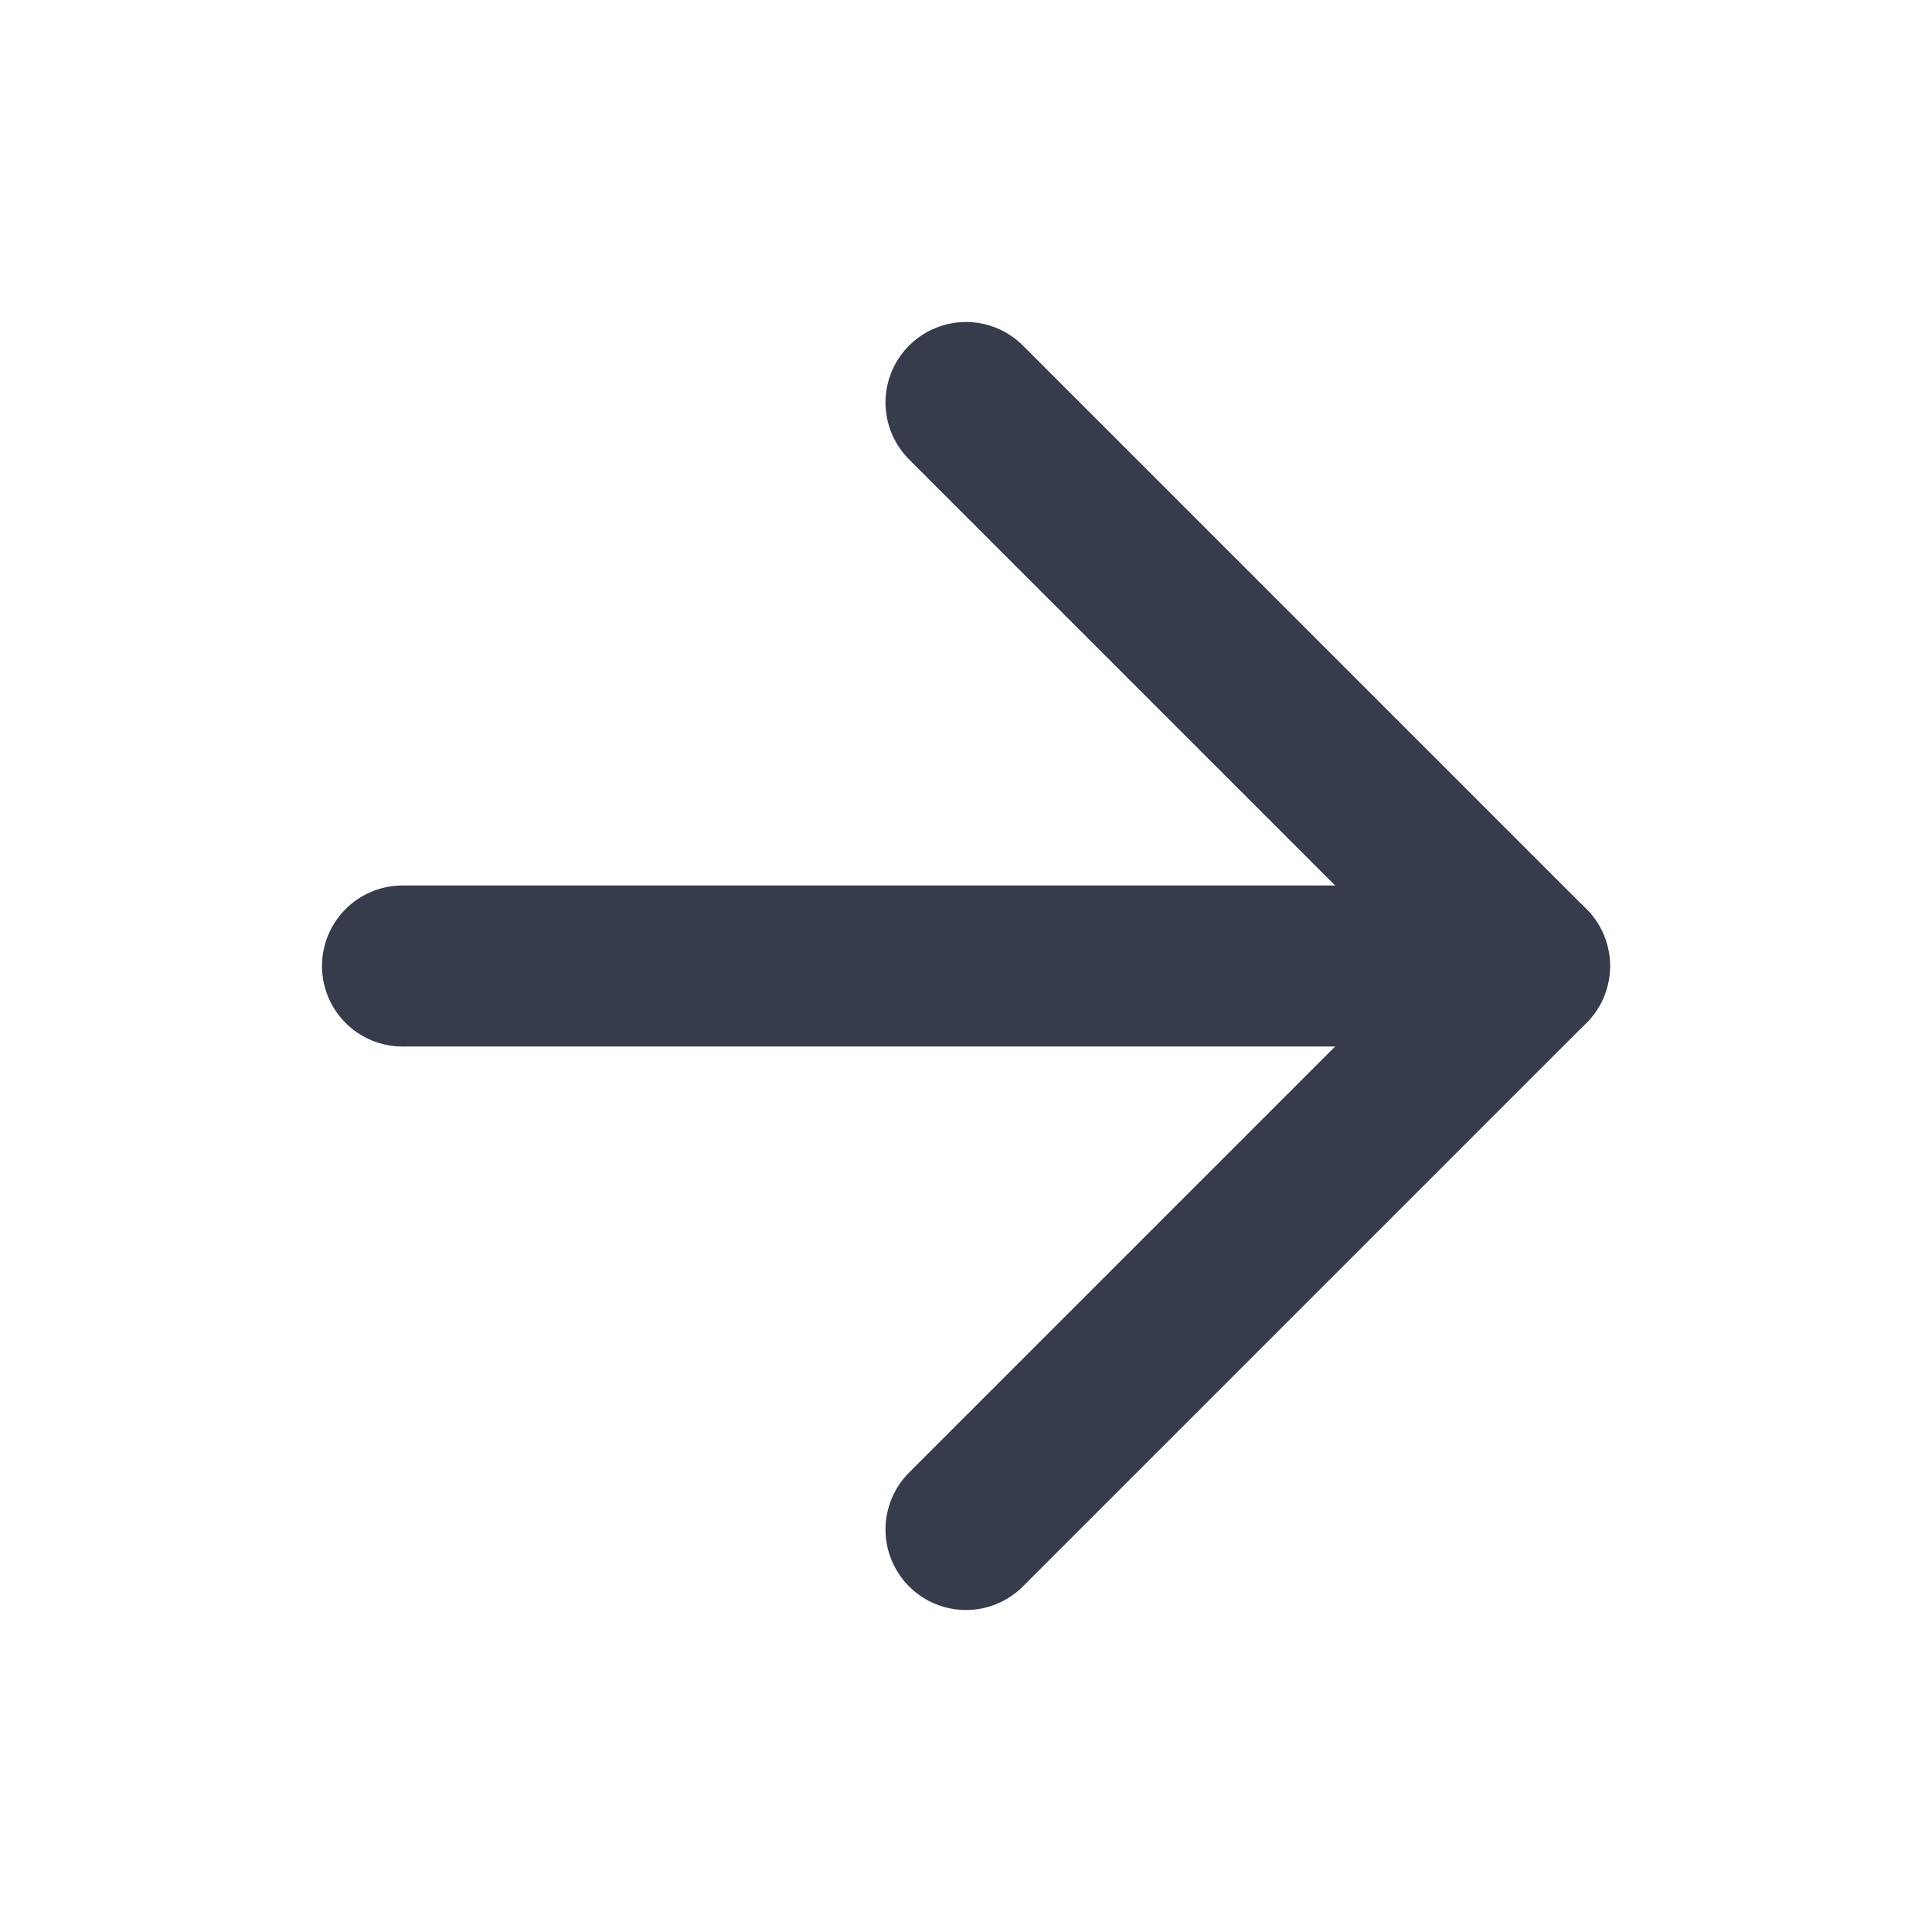
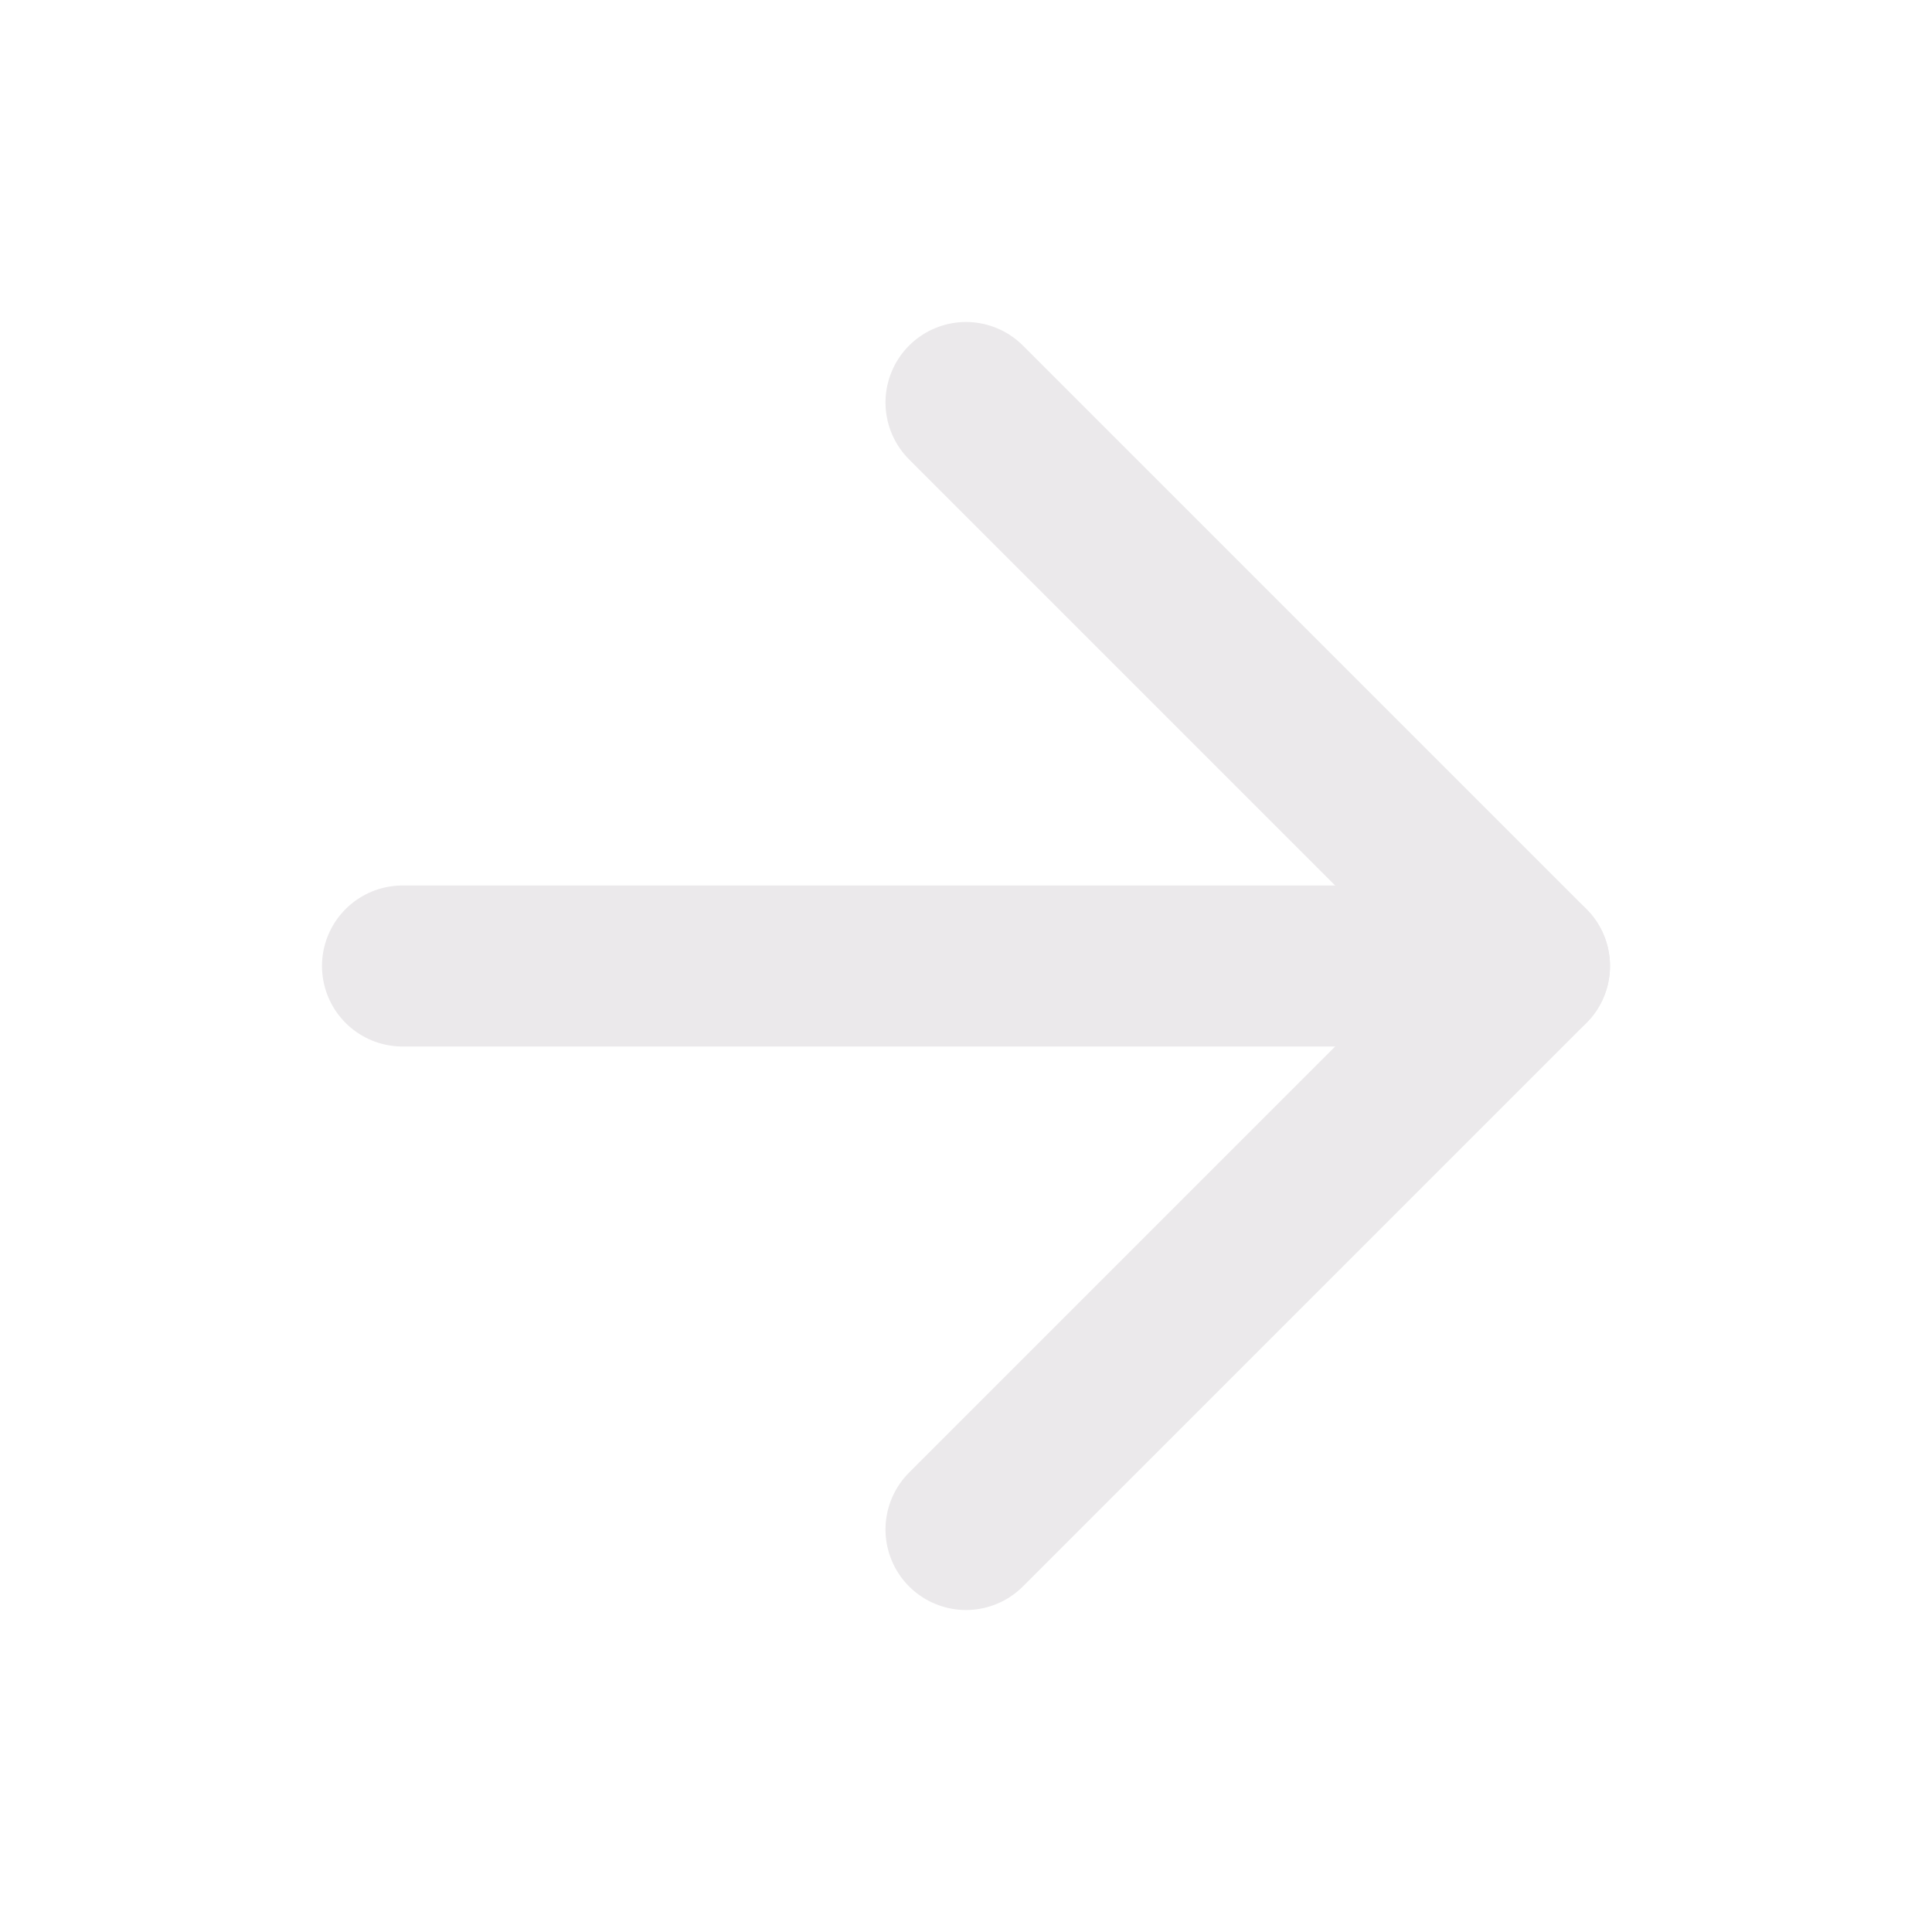
- <svg xmlns="http://www.w3.org/2000/svg" width="30" height="30" viewBox="0 0 24 24" fill="none" stroke="#363c4c" stroke-width="2" stroke-linecap="round" stroke-linejoin="round" class="feather feather-arrow-right">
+ <svg xmlns="http://www.w3.org/2000/svg" width="30" height="30" viewBox="0 0 24 24" fill="none" stroke="#ebe9eb" stroke-width="2" stroke-linecap="round" stroke-linejoin="round" class="feather feather-arrow-right">
  <line x1="5" y1="12" x2="19" y2="12" />
  <polyline points="12 5 19 12 12 19" />
</svg>
